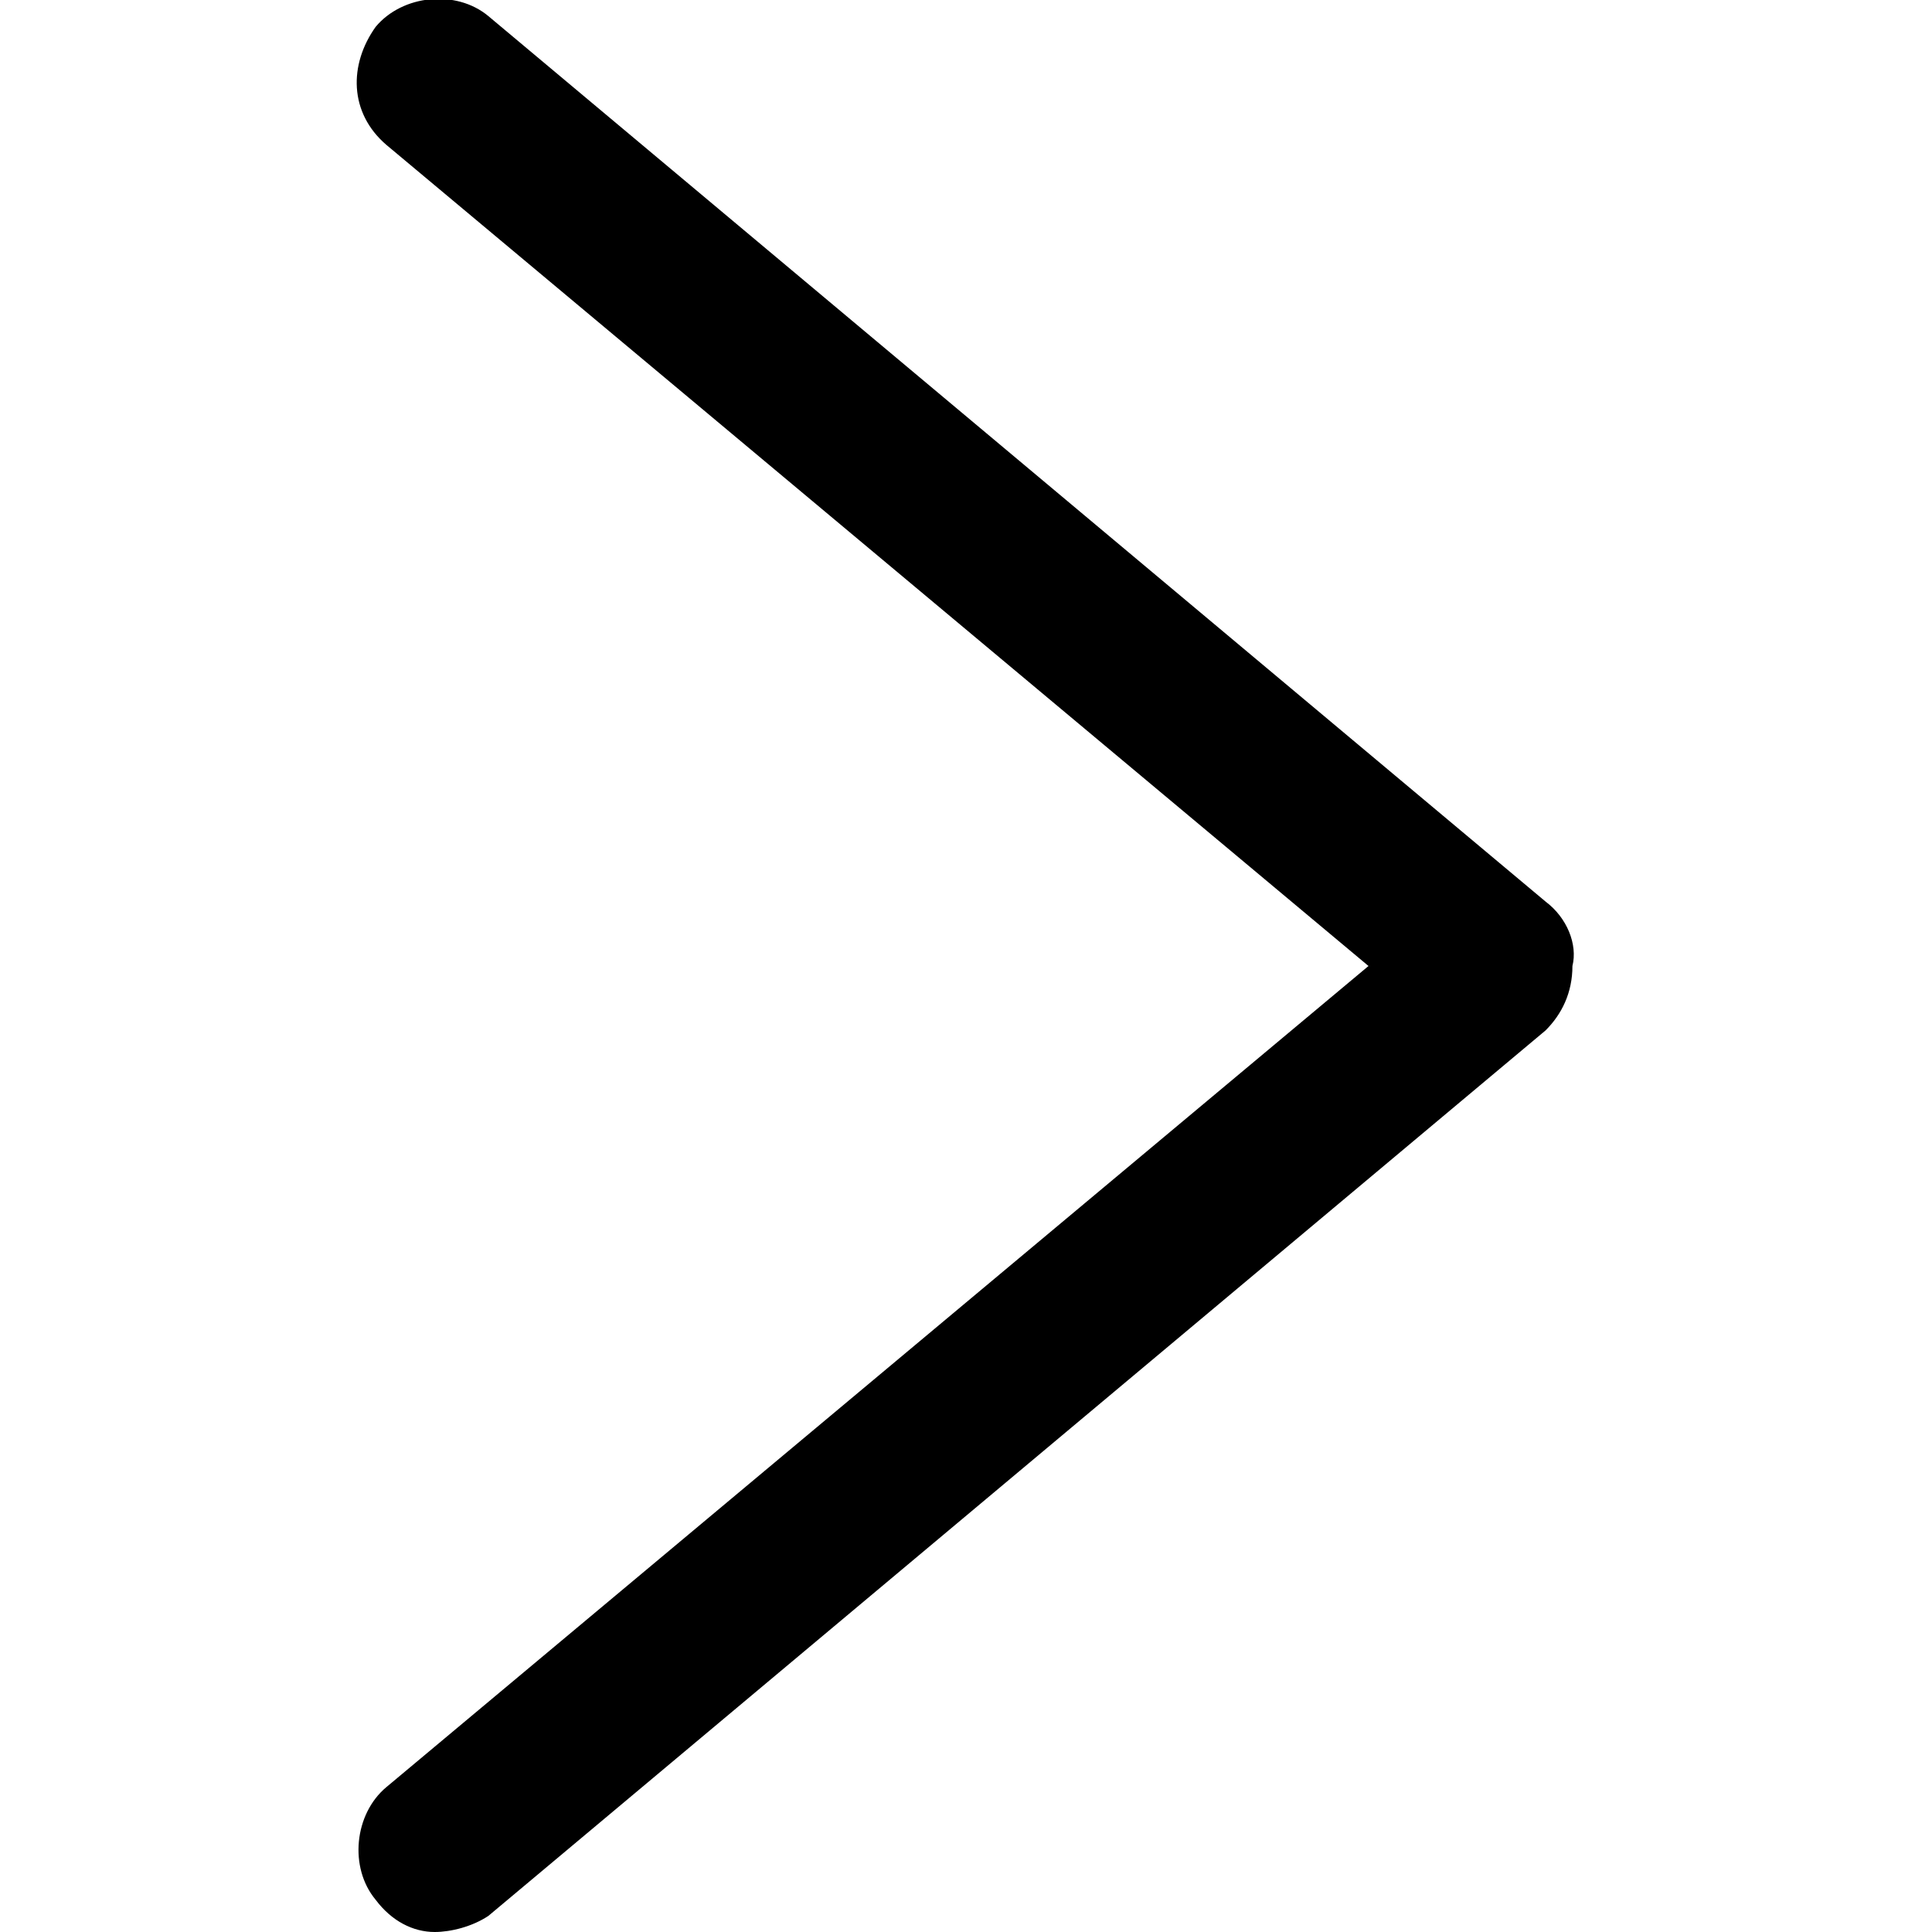
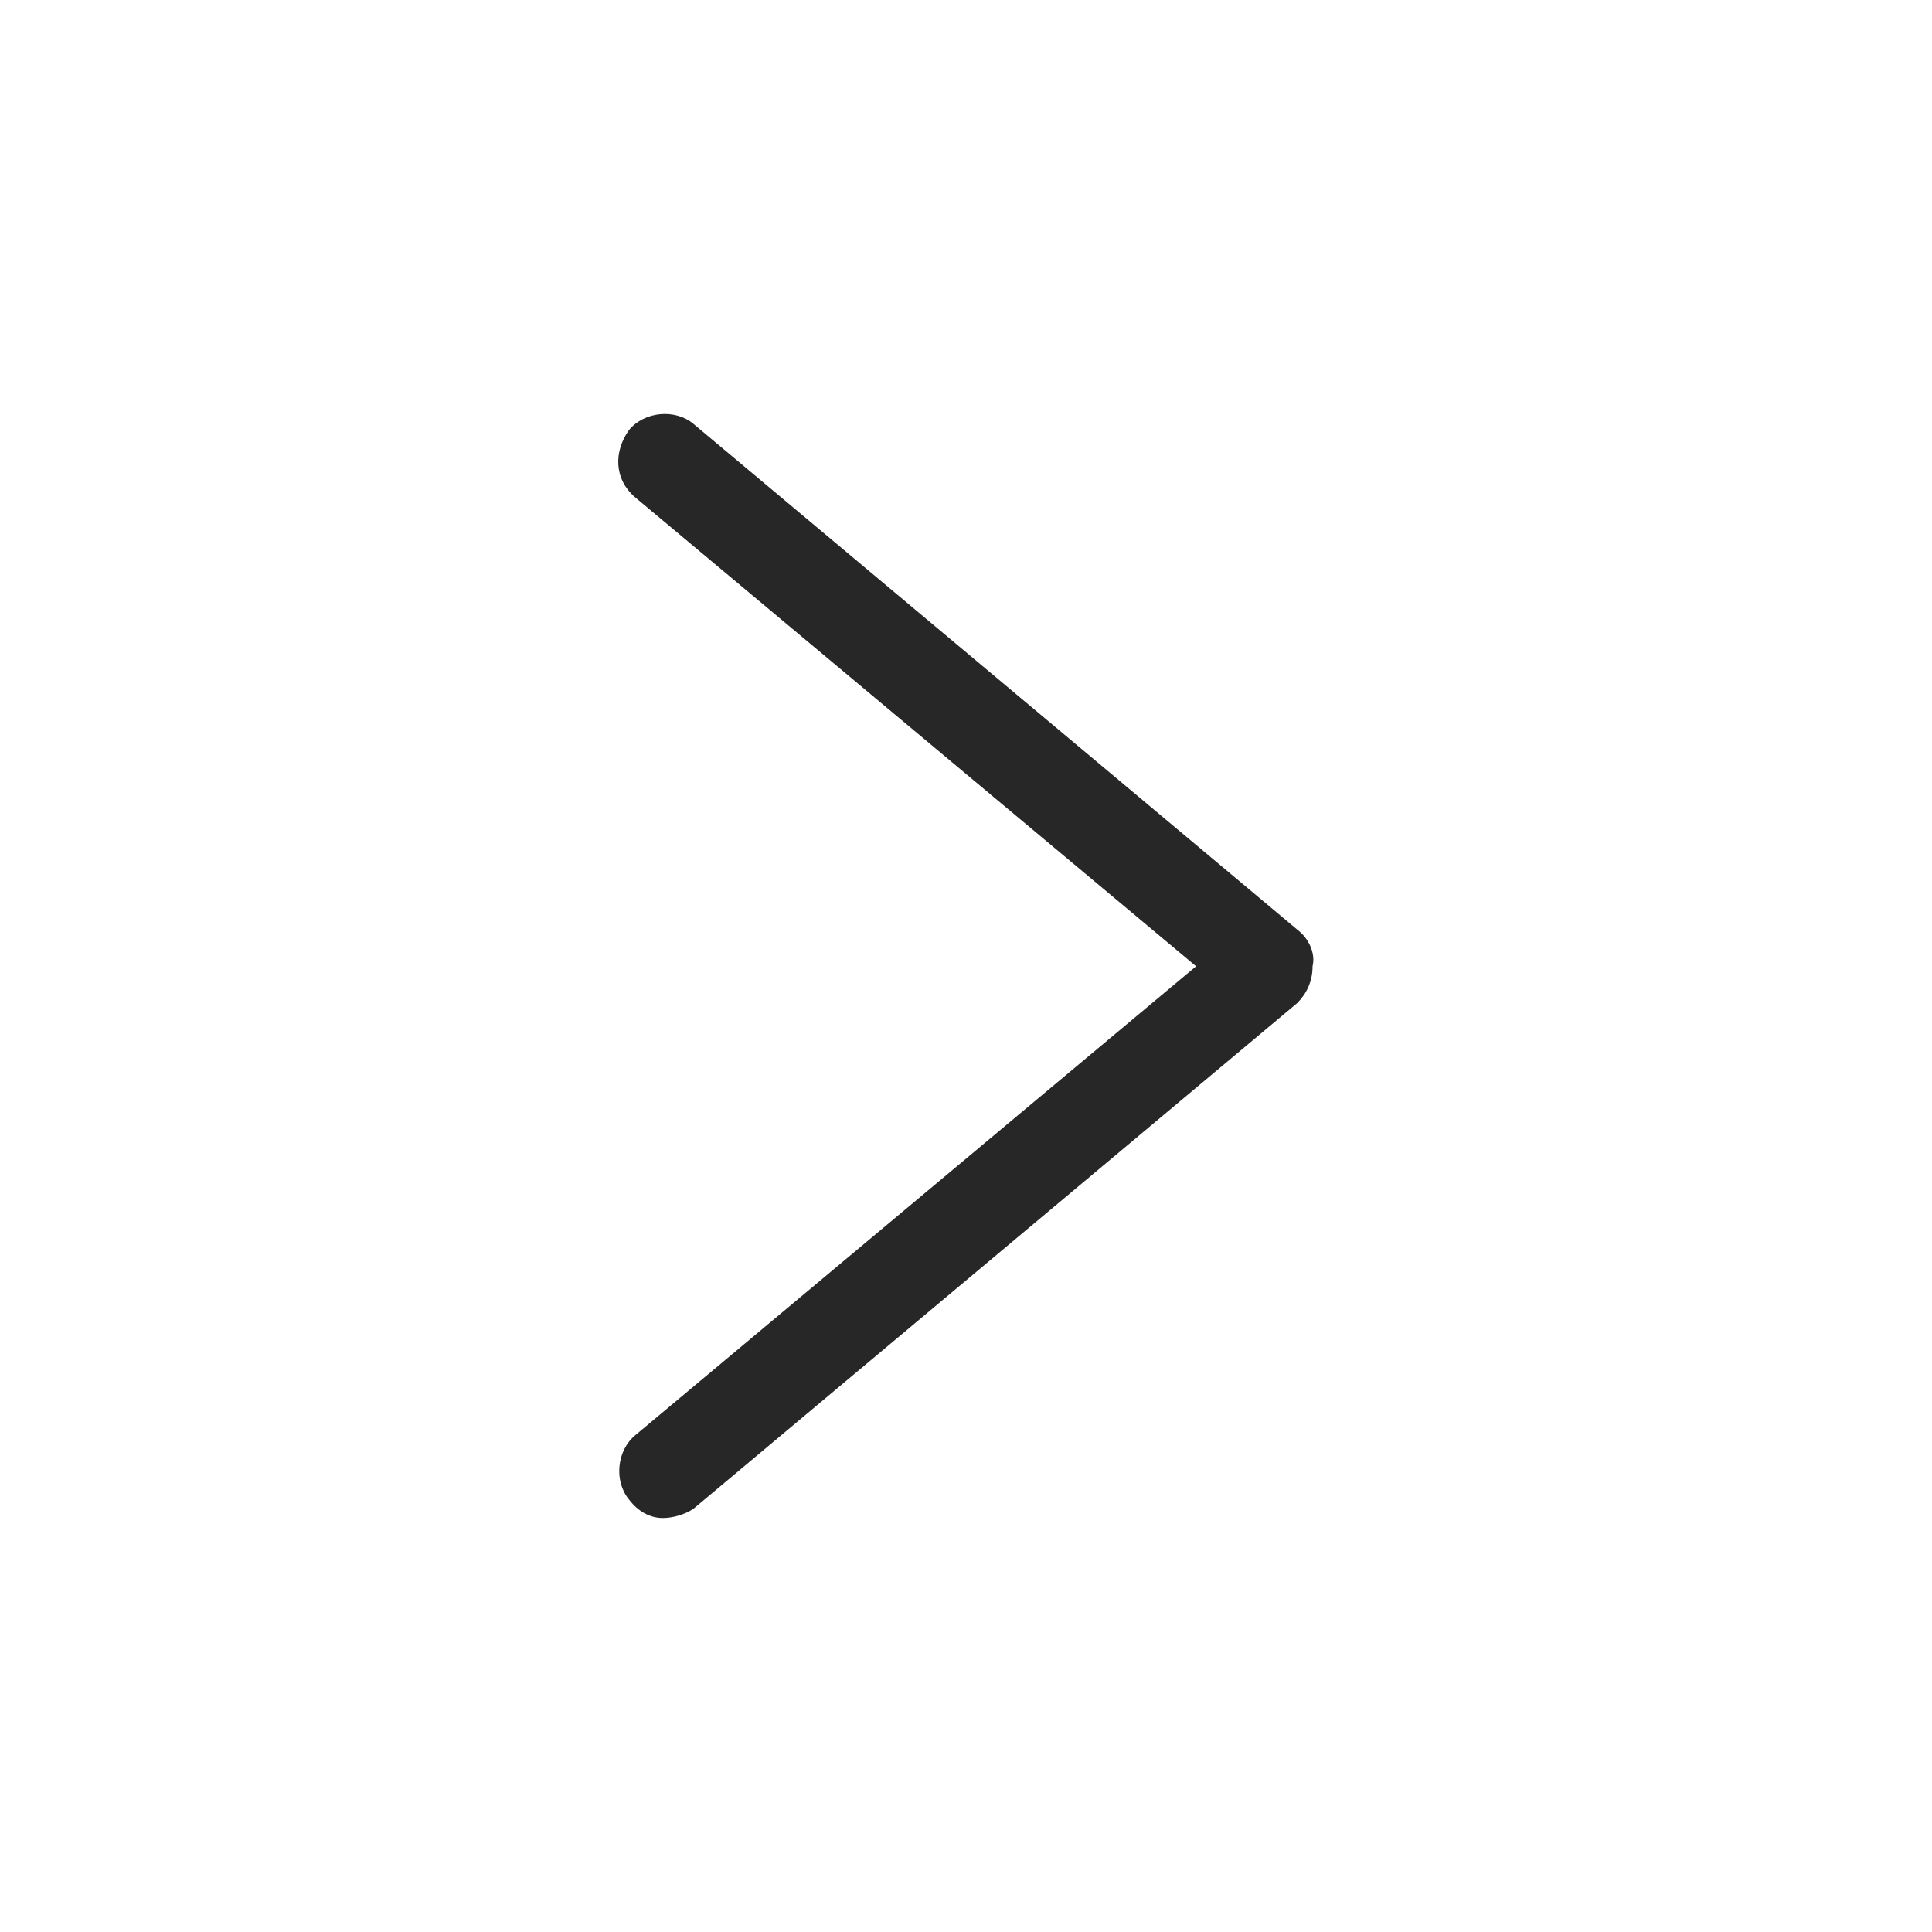
- <svg xmlns="http://www.w3.org/2000/svg" version="1.1" id="Layer_1" x="0px" y="0px" viewBox="0 0 36 36" style="enable-background:new 0 0 36 36;" xml:space="preserve">
-   <path d="M28.8,16.8L9.1,0.3C8.5-0.2,7.5-0.1,7,0.5C6.5,1.2,6.5,2.1,7.2,2.7L25.5,18L7.2,33.3c-0.6,0.5-0.7,1.5-0.2,2.1  C7.3,35.8,7.7,36,8.1,36c0.3,0,0.7-0.1,1-0.3l19.7-16.5c0.3-0.3,0.5-0.7,0.5-1.2C29.4,17.6,29.2,17.1,28.8,16.8L28.8,16.8z" />
+ <svg xmlns="http://www.w3.org/2000/svg" viewBox="0 0 21 21" fill="none" style="enable-background:new 0 0 25 25; margin: auto; display: block">
+   <path d="M14.1 10.104L7.537 4.607C7.337 4.44 7.004 4.473 6.838 4.673C6.671 4.906 6.671 5.206 6.904 5.406L13.001 10.503L6.904 15.601C6.704 15.767 6.671 16.1 6.838 16.3C6.938 16.433 7.071 16.5 7.204 16.5C7.304 16.5 7.437 16.467 7.537 16.4L14.1 10.903C14.2 10.803 14.267 10.67 14.267 10.503C14.3 10.37 14.233 10.204 14.1 10.104Z" fill="#272727" />
</svg>
